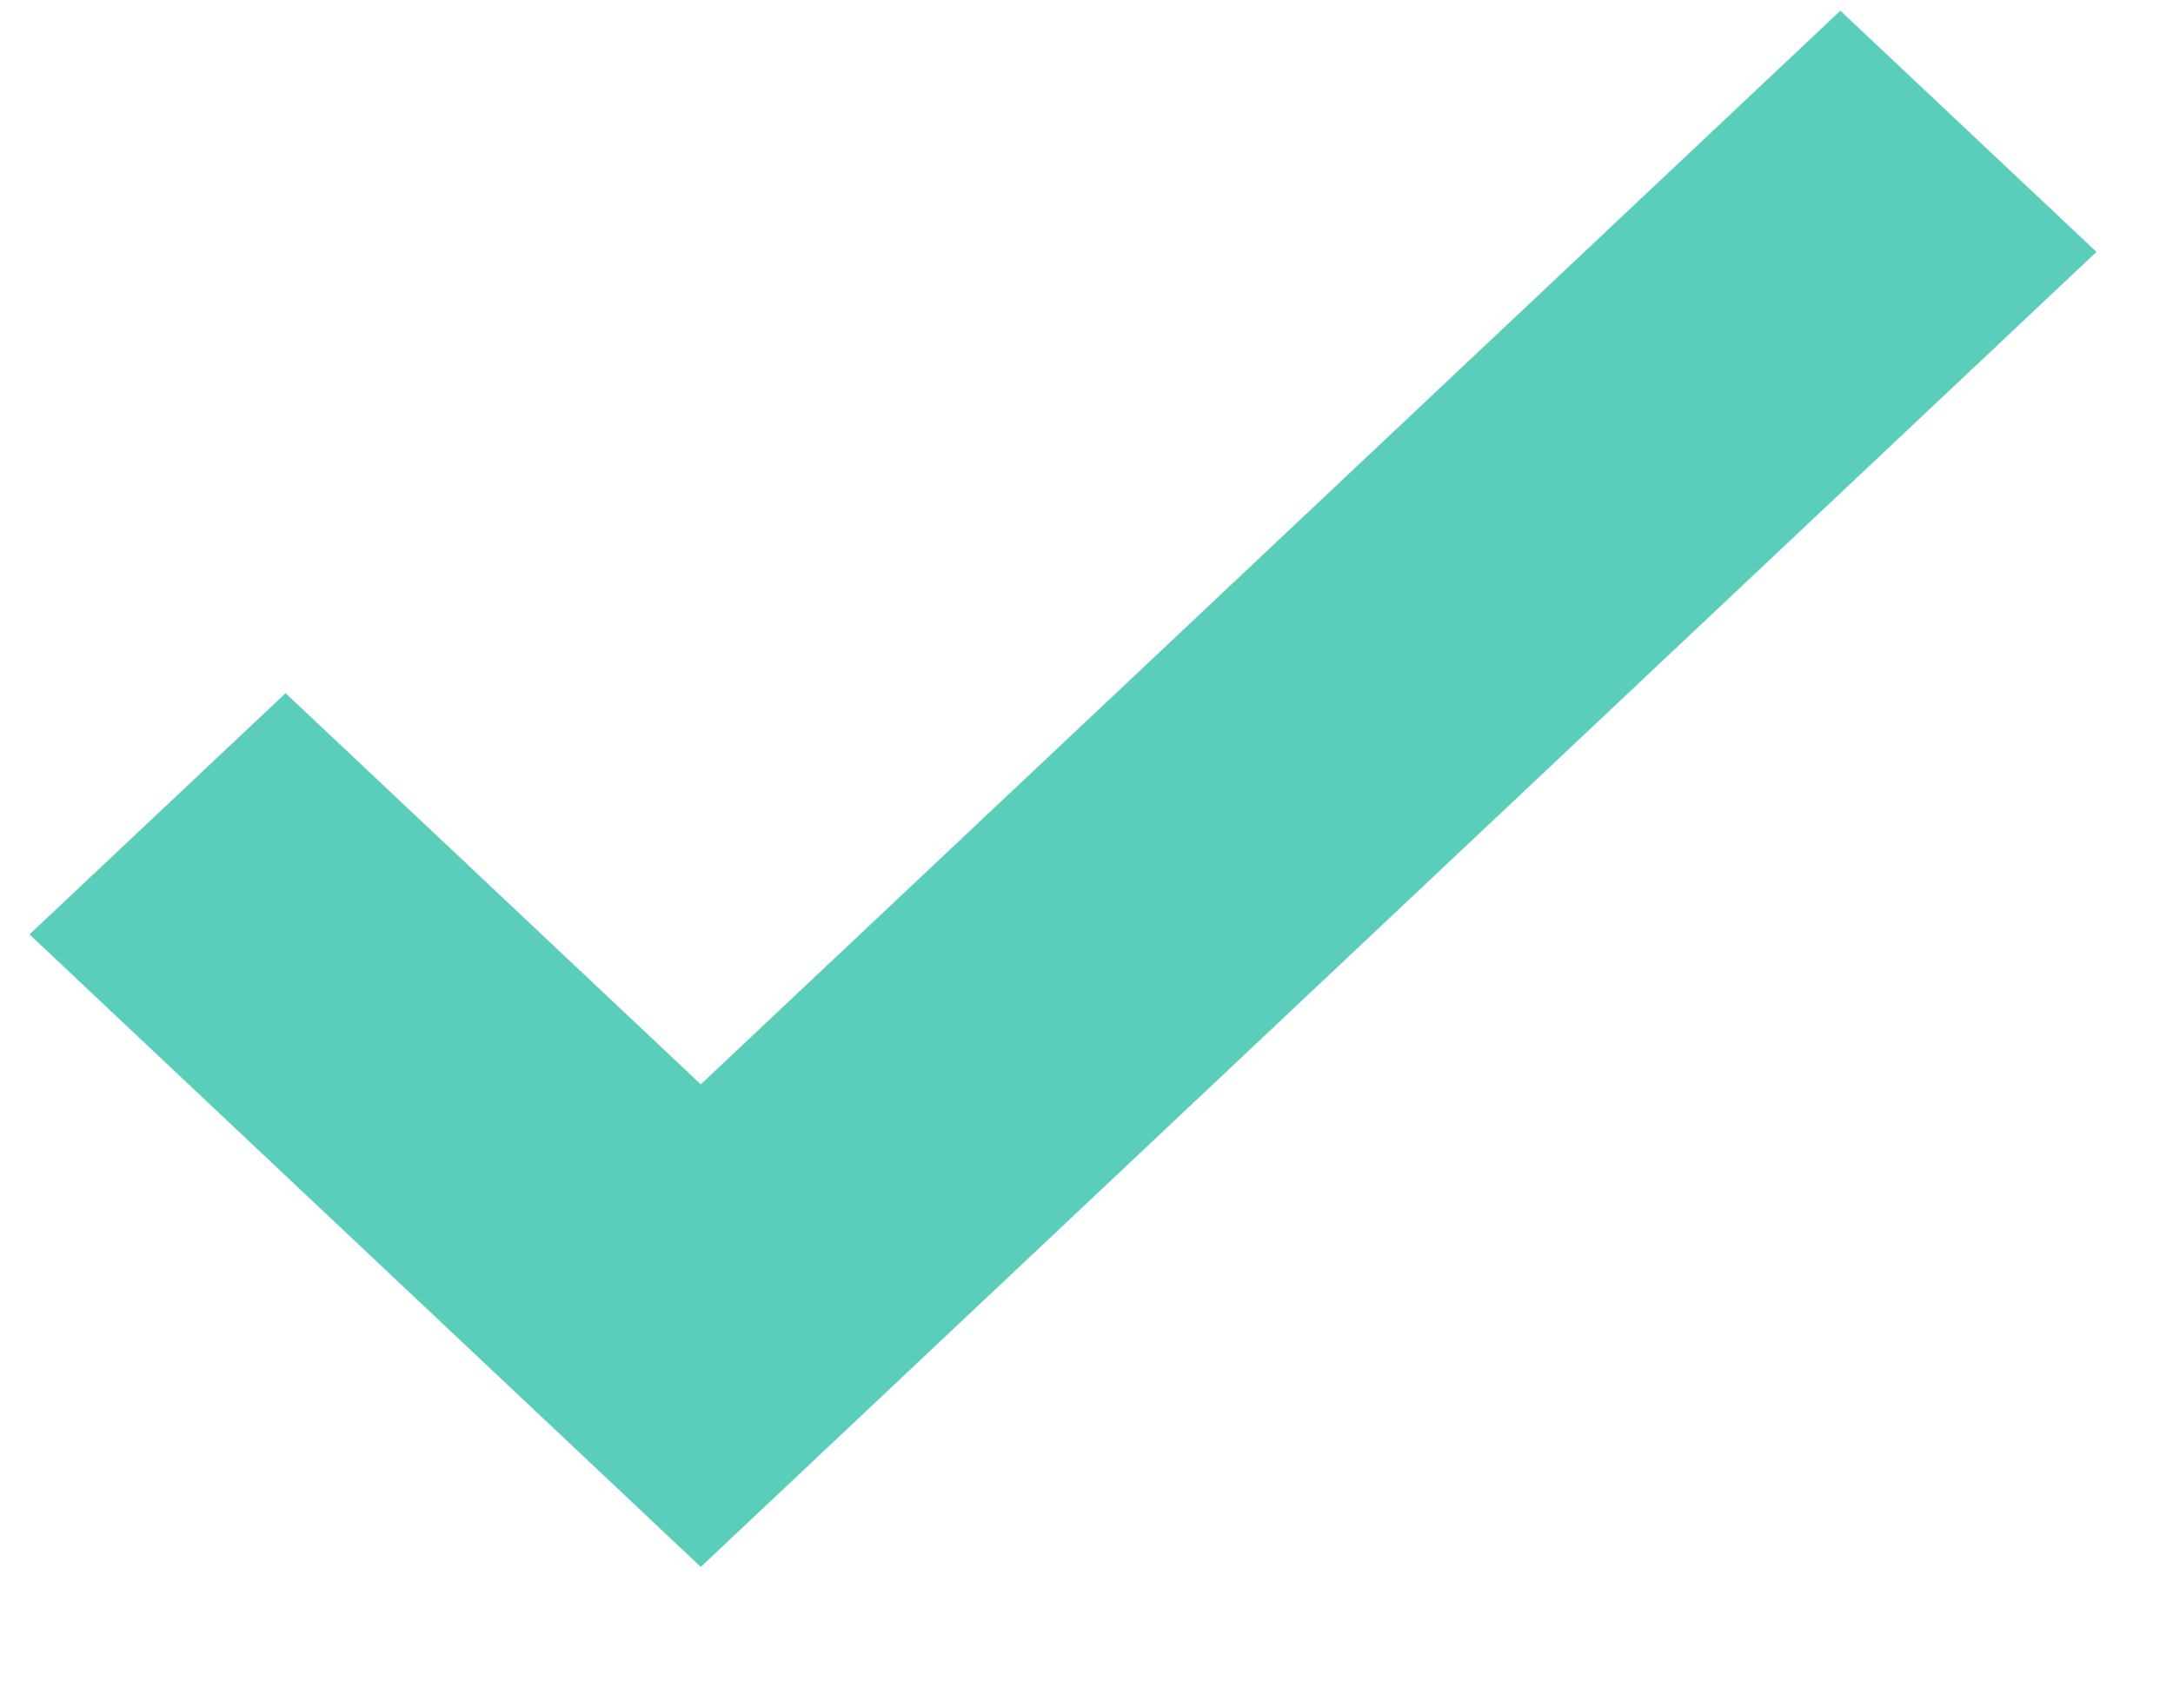
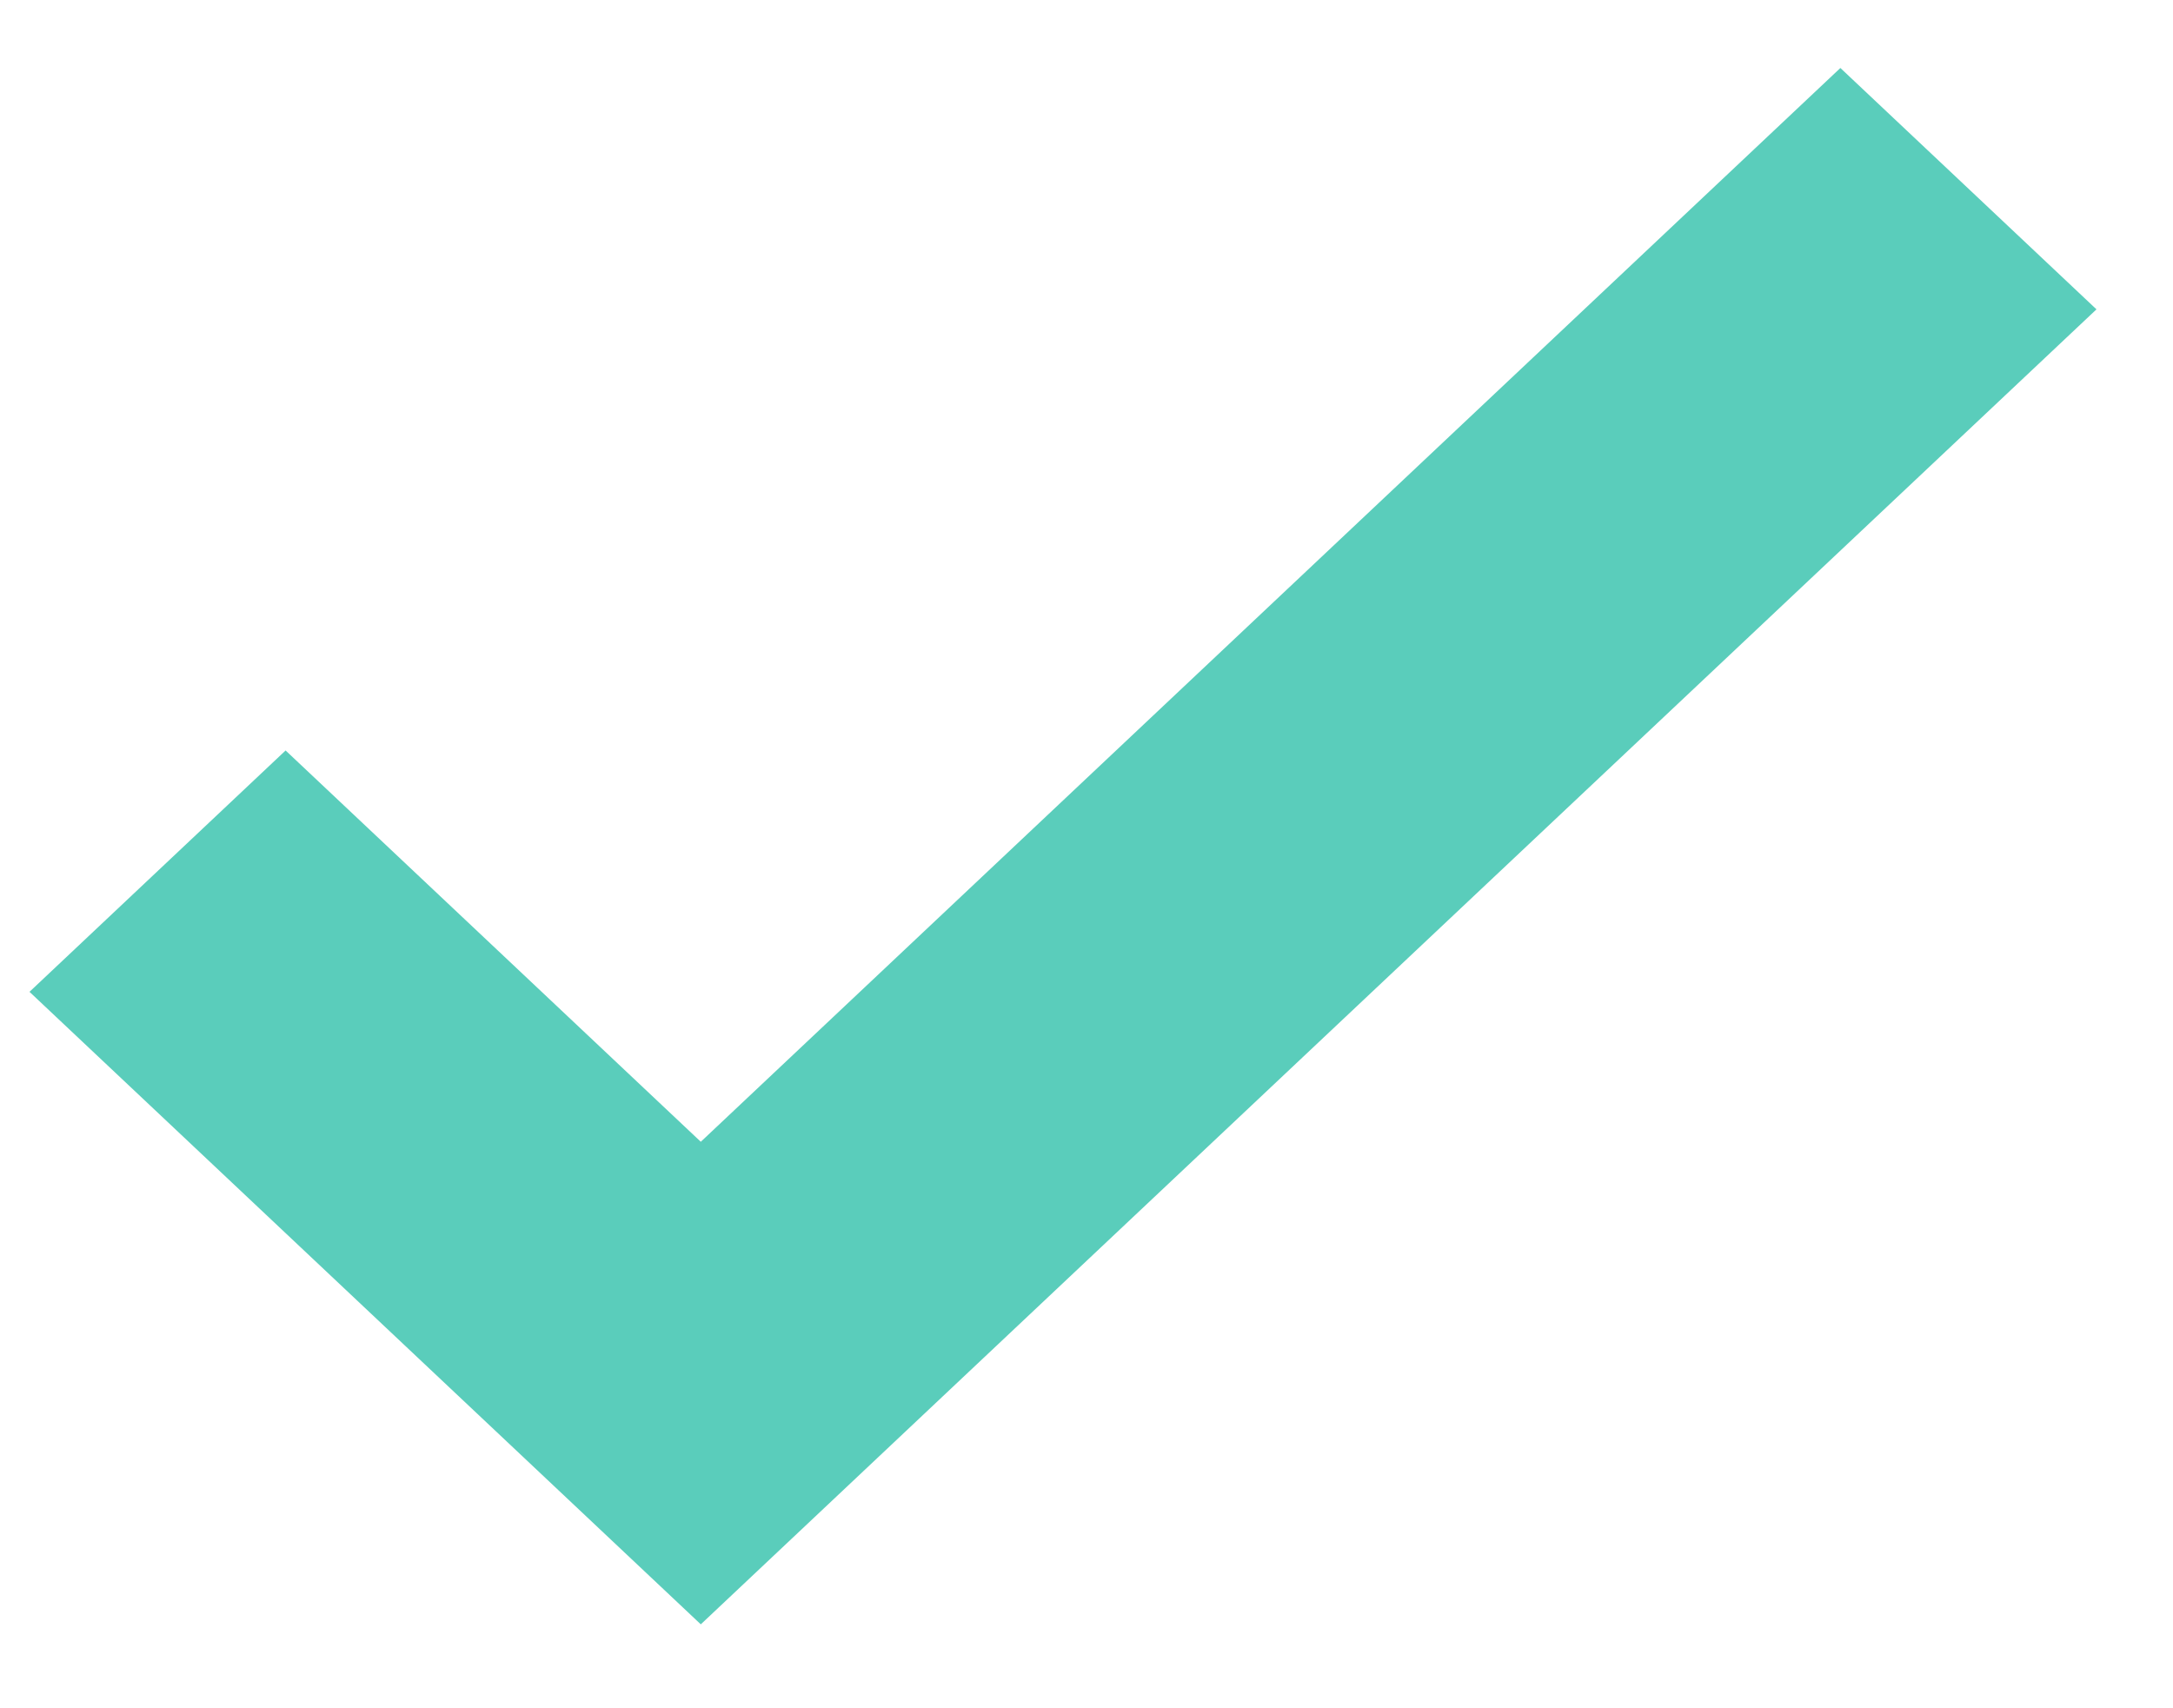
<svg xmlns="http://www.w3.org/2000/svg" width="14" height="11" viewBox="0 0 14 11" fill="none">
-   <path fill-rule="evenodd" clip-rule="evenodd" d="M13.507 1.623L4.515 10.095L0.19 6.02L1.84 4.466L4.515 6.986L11.857 0.069L13.507 1.623Z" fill="#5ACDBB" />
+   <path fill-rule="evenodd" clip-rule="evenodd" d="M13.507 1.993L4.515 10.465L0.19 6.39L1.84 4.835L4.515 7.356L11.857 0.438L13.507 1.993Z" fill="#5ACDBB" />
</svg>
